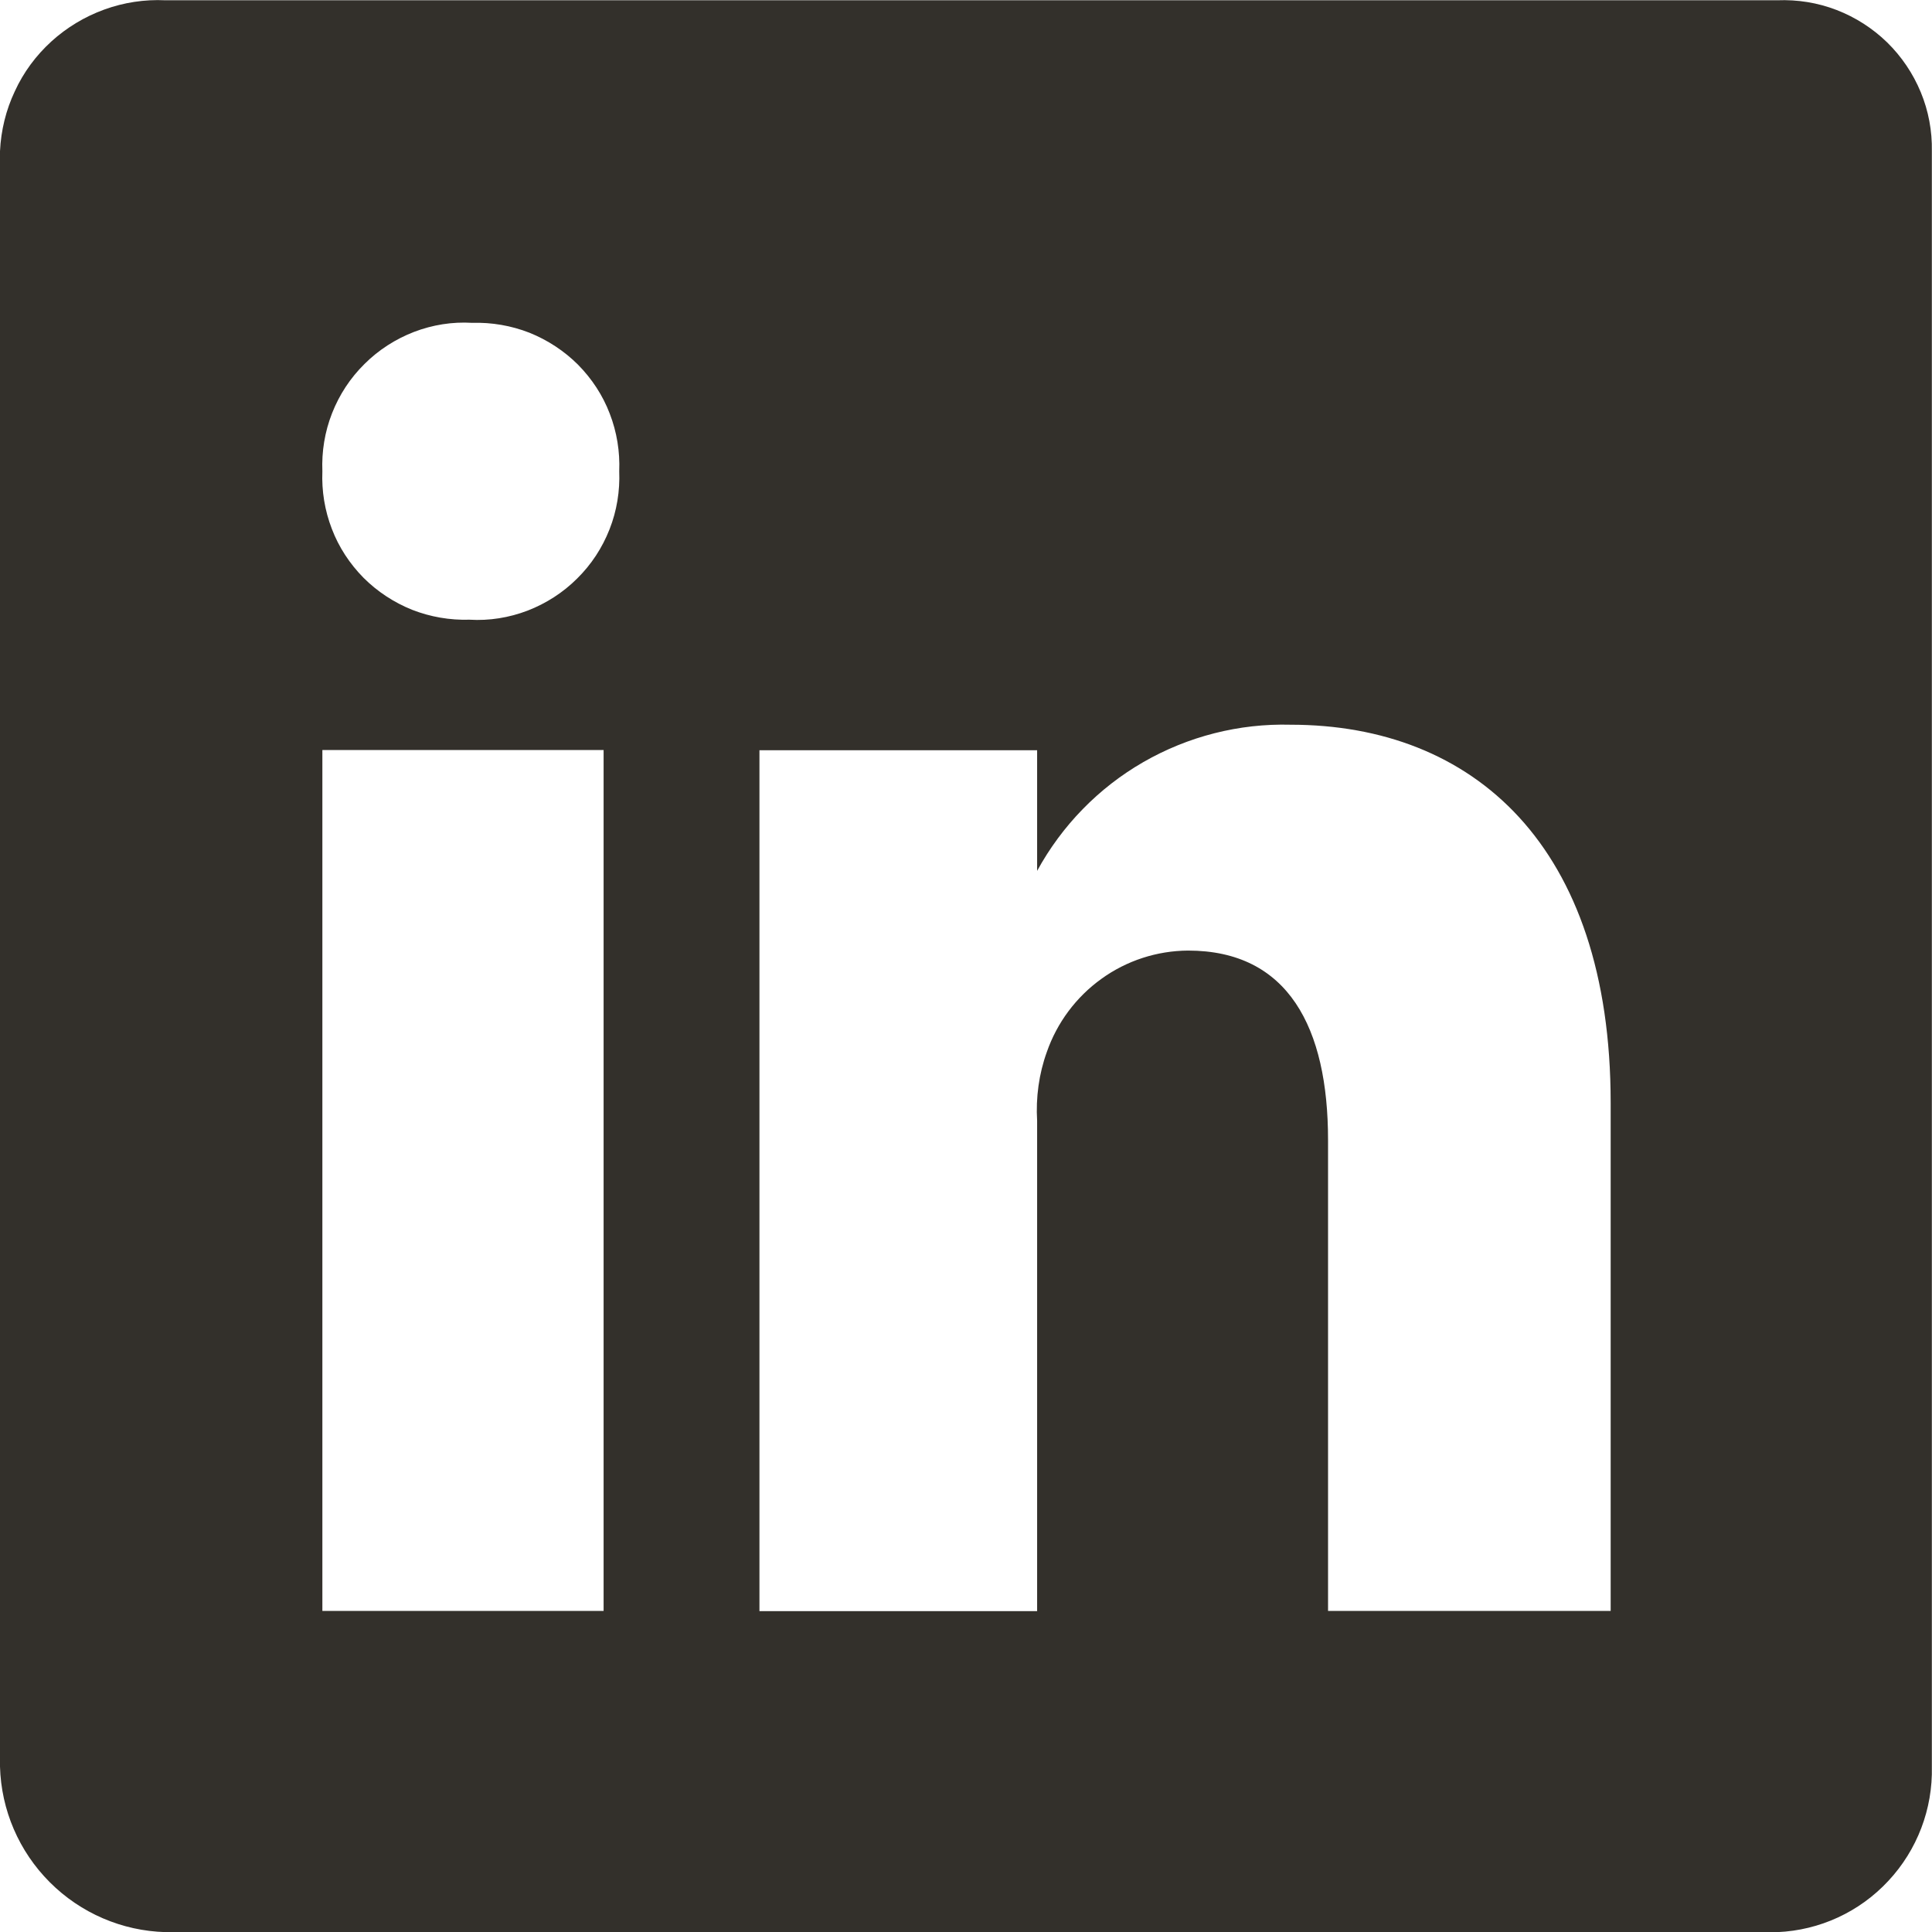
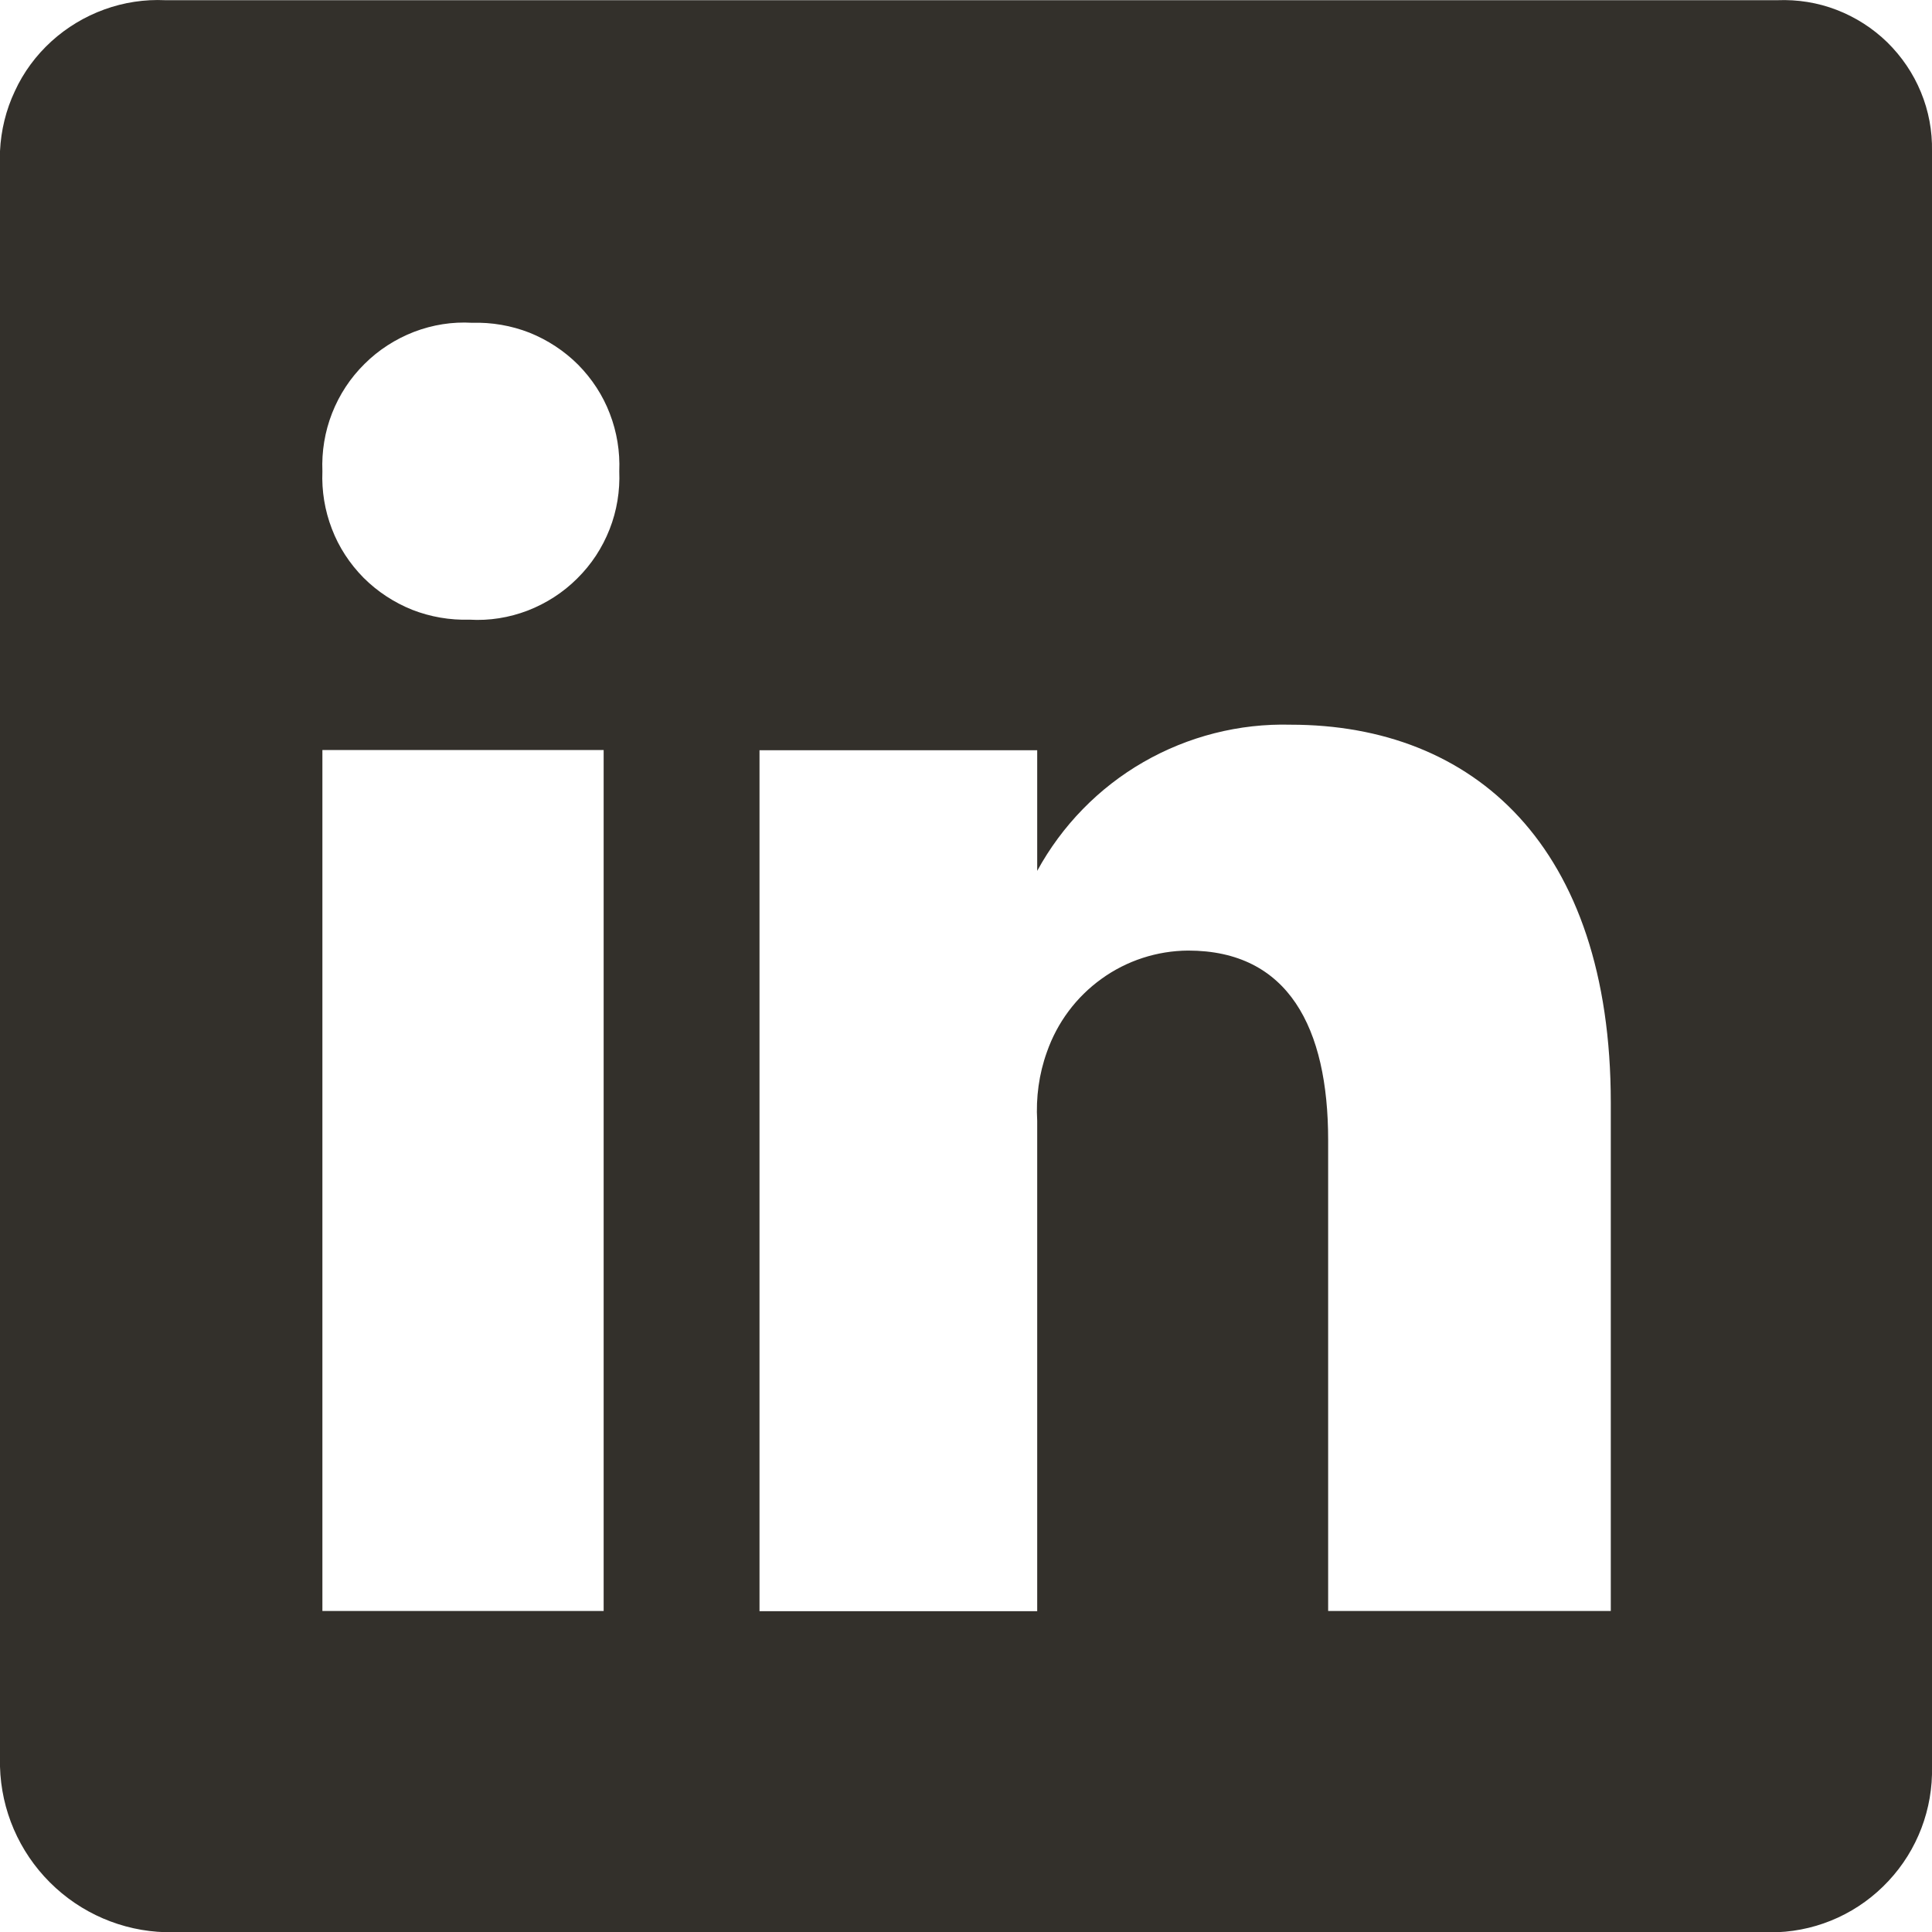
- <svg xmlns="http://www.w3.org/2000/svg" width="52.147" height="52.151" viewBox="0 0 97.68 97.68" shape-rendering="geometricPrecision" text-rendering="geometricPrecision" image-rendering="optimizeQuality" fill-rule="evenodd" clip-rule="evenodd">
-   <path d="M89.86.01H8.36c-1.05-.05-2.1.11-3.09.47-.99.36-1.9.91-2.67 1.61-.78.71-1.41 1.56-1.85 2.52C.3 5.56.05 6.59 0 7.64v81.68c.06 2.2.96 4.29 2.52 5.85a8.599 8.599 0 005.85 2.52h81.5a8.12 8.12 0 005.61-2.59 8.185 8.185 0 002.2-5.78V7.64c.02-1.02-.17-2.04-.56-2.98a7.58 7.58 0 00-1.7-2.52c-.73-.71-1.6-1.27-2.56-1.64-.96-.37-1.97-.53-3-.49zM30.52 81.45H16.3V37.92h14.22v43.53zm-6.78-50.12a7.36 7.36 0 01-2.9-.5c-.92-.37-1.76-.92-2.46-1.62-.7-.71-1.25-1.55-1.6-2.47-.36-.93-.52-1.92-.48-2.91-.04-1 .12-2 .49-2.94s.92-1.78 1.64-2.49c.71-.71 1.57-1.26 2.5-1.62.94-.36 1.94-.52 2.94-.46.99-.03 1.98.14 2.9.5.92.37 1.76.92 2.46 1.62.7.71 1.25 1.55 1.6 2.47.36.93.52 1.92.48 2.91.04 1-.12 2-.49 2.94s-.92 1.78-1.64 2.49c-.71.71-1.57 1.26-2.5 1.62-.94.36-1.94.52-2.94.46zm57.69 50.12H67.15V57.64c0-5.68-2.01-9.58-7.08-9.58-1.57.01-3.11.51-4.38 1.43a7.654 7.654 0 00-2.76 3.7c-.4 1.11-.56 2.3-.49 3.48v24.79H38.4V37.93h14.04v6.1c1.25-2.29 3.11-4.2 5.37-5.5 2.26-1.3 4.84-1.96 7.45-1.89 9.22 0 16.18 6.1 16.18 19.11v25.7z" fill="#33302b" fill-rule="nonzero" />
+ <svg xmlns="http://www.w3.org/2000/svg" xml:space="preserve" width="0.543in" height="0.543in" version="1.1" style="shape-rendering:geometricPrecision; text-rendering:geometricPrecision; image-rendering:optimizeQuality; fill-rule:evenodd; clip-rule:evenodd" viewBox="0 0 97.68 97.68">
+   <defs>
+     <style type="text/css">
+    
+     .fil0 {fill:#33302B;fill-rule:nonzero}
+    
+   </style>
+   </defs>
+   <g id="Layer_x0020_1">
+     <path id="icono_linkedin.svg" class="fil0" d="M89.86 0.01l-81.5 0c-1.05,-0.05 -2.1,0.11 -3.09,0.47 -0.99,0.36 -1.9,0.91 -2.67,1.61 -0.78,0.71 -1.41,1.56 -1.85,2.52 -0.45,0.95 -0.7,1.98 -0.75,3.03l0 81.68c0.06,2.2 0.96,4.29 2.52,5.85 1.56,1.56 3.65,2.46 5.85,2.52l81.5 0c2.14,-0.09 4.15,-1.02 5.61,-2.59 1.46,-1.56 2.25,-3.64 2.2,-5.78l0 -81.68c0.02,-1.02 -0.17,-2.04 -0.56,-2.98 -0.39,-0.95 -0.97,-1.8 -1.7,-2.52 -0.73,-0.71 -1.6,-1.27 -2.56,-1.64 -0.96,-0.37 -1.97,-0.53 -3,-0.49zm-59.34 81.44l-14.22 0 0 -43.53 14.22 0 0 43.53zm-6.78 -50.12c-0.99,0.03 -1.98,-0.14 -2.9,-0.5 -0.92,-0.37 -1.76,-0.92 -2.46,-1.62 -0.7,-0.71 -1.25,-1.55 -1.6,-2.47 -0.36,-0.93 -0.52,-1.92 -0.48,-2.91 -0.04,-1 0.12,-2 0.49,-2.94 0.37,-0.94 0.92,-1.78 1.64,-2.49 0.71,-0.71 1.57,-1.26 2.5,-1.62 0.94,-0.36 1.94,-0.52 2.94,-0.46 0.99,-0.03 1.98,0.14 2.9,0.5 0.92,0.37 1.76,0.92 2.46,1.62 0.7,0.71 1.25,1.55 1.6,2.47 0.36,0.93 0.52,1.92 0.48,2.91 0.04,1 -0.12,2 -0.49,2.94 -0.37,0.94 -0.92,1.78 -1.64,2.49 -0.71,0.71 -1.57,1.26 -2.5,1.62 -0.94,0.36 -1.94,0.52 -2.94,0.46zm57.69 50.12l-14.28 0 0 -23.81c0,-5.68 -2.01,-9.58 -7.08,-9.58 -1.57,0.01 -3.11,0.51 -4.38,1.43 -1.28,0.92 -2.24,2.21 -2.76,3.7 -0.4,1.11 -0.56,2.3 -0.49,3.48l0 24.79 -14.04 0 0 -43.53 14.04 0 0 6.1c1.25,-2.29 3.11,-4.2 5.37,-5.5 2.26,-1.3 4.84,-1.96 7.45,-1.89 9.22,0 16.18,6.1 16.18,19.11l0 25.7z" />
+   </g>
</svg>
